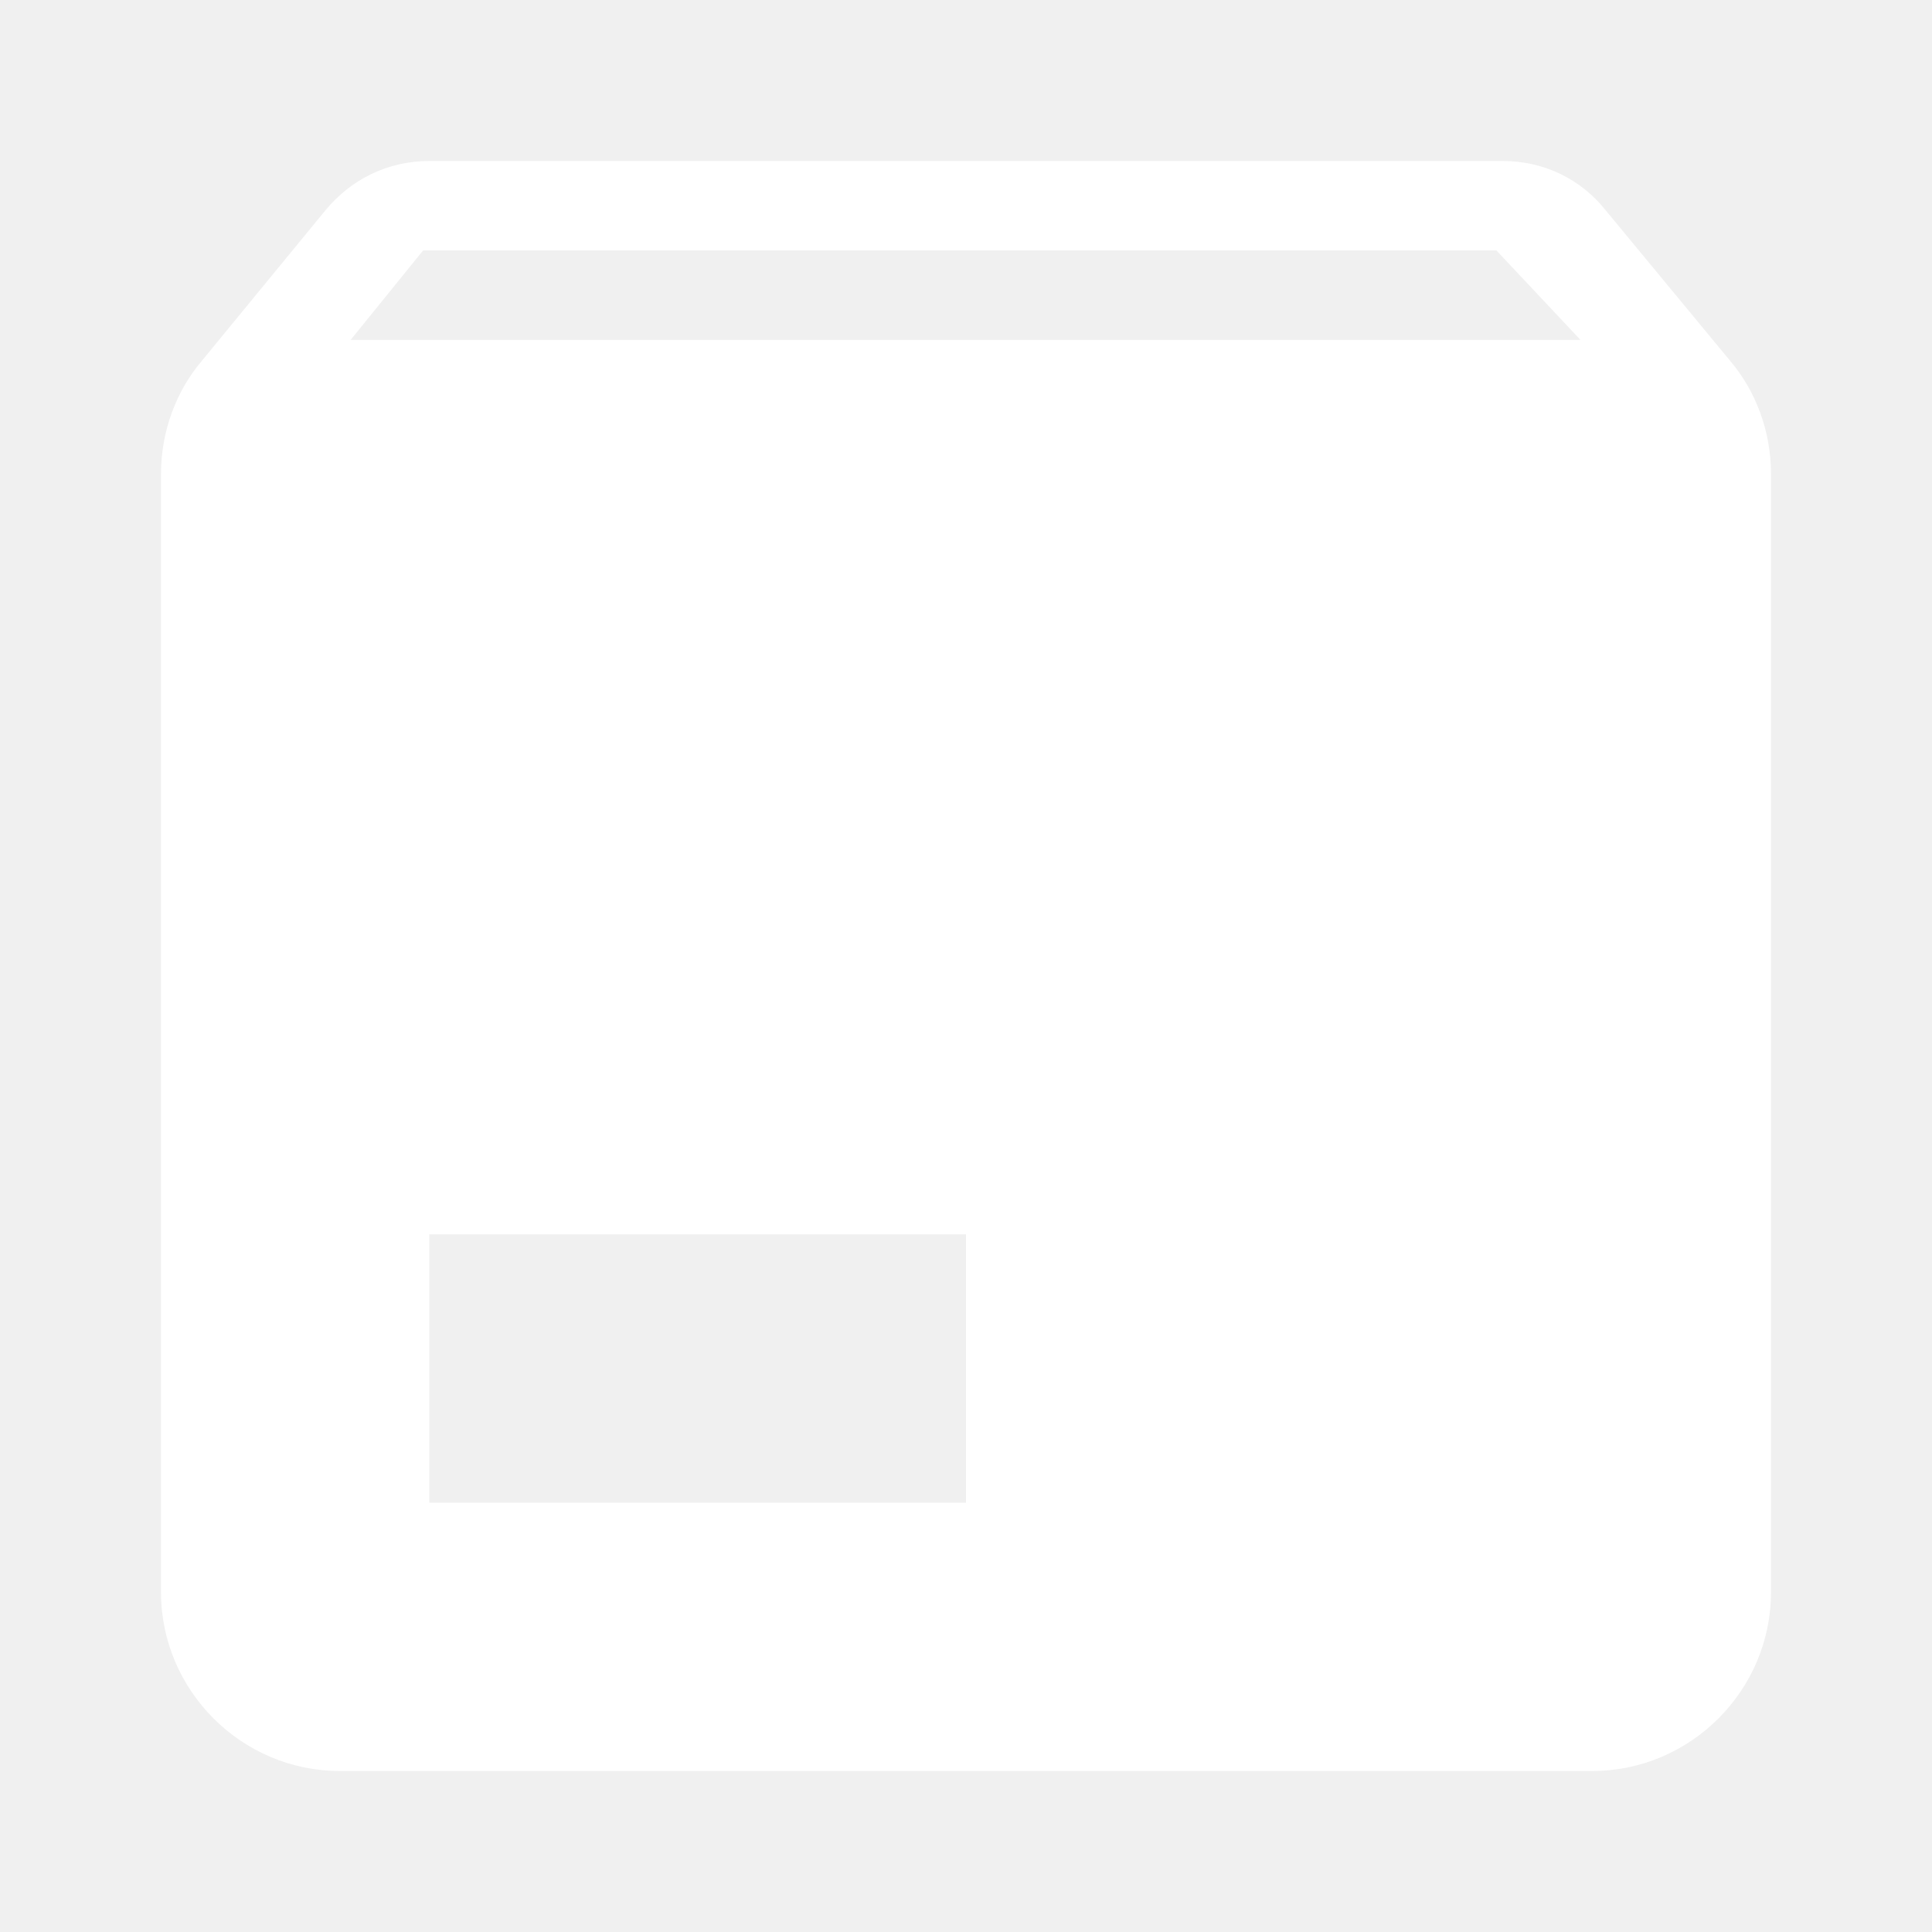
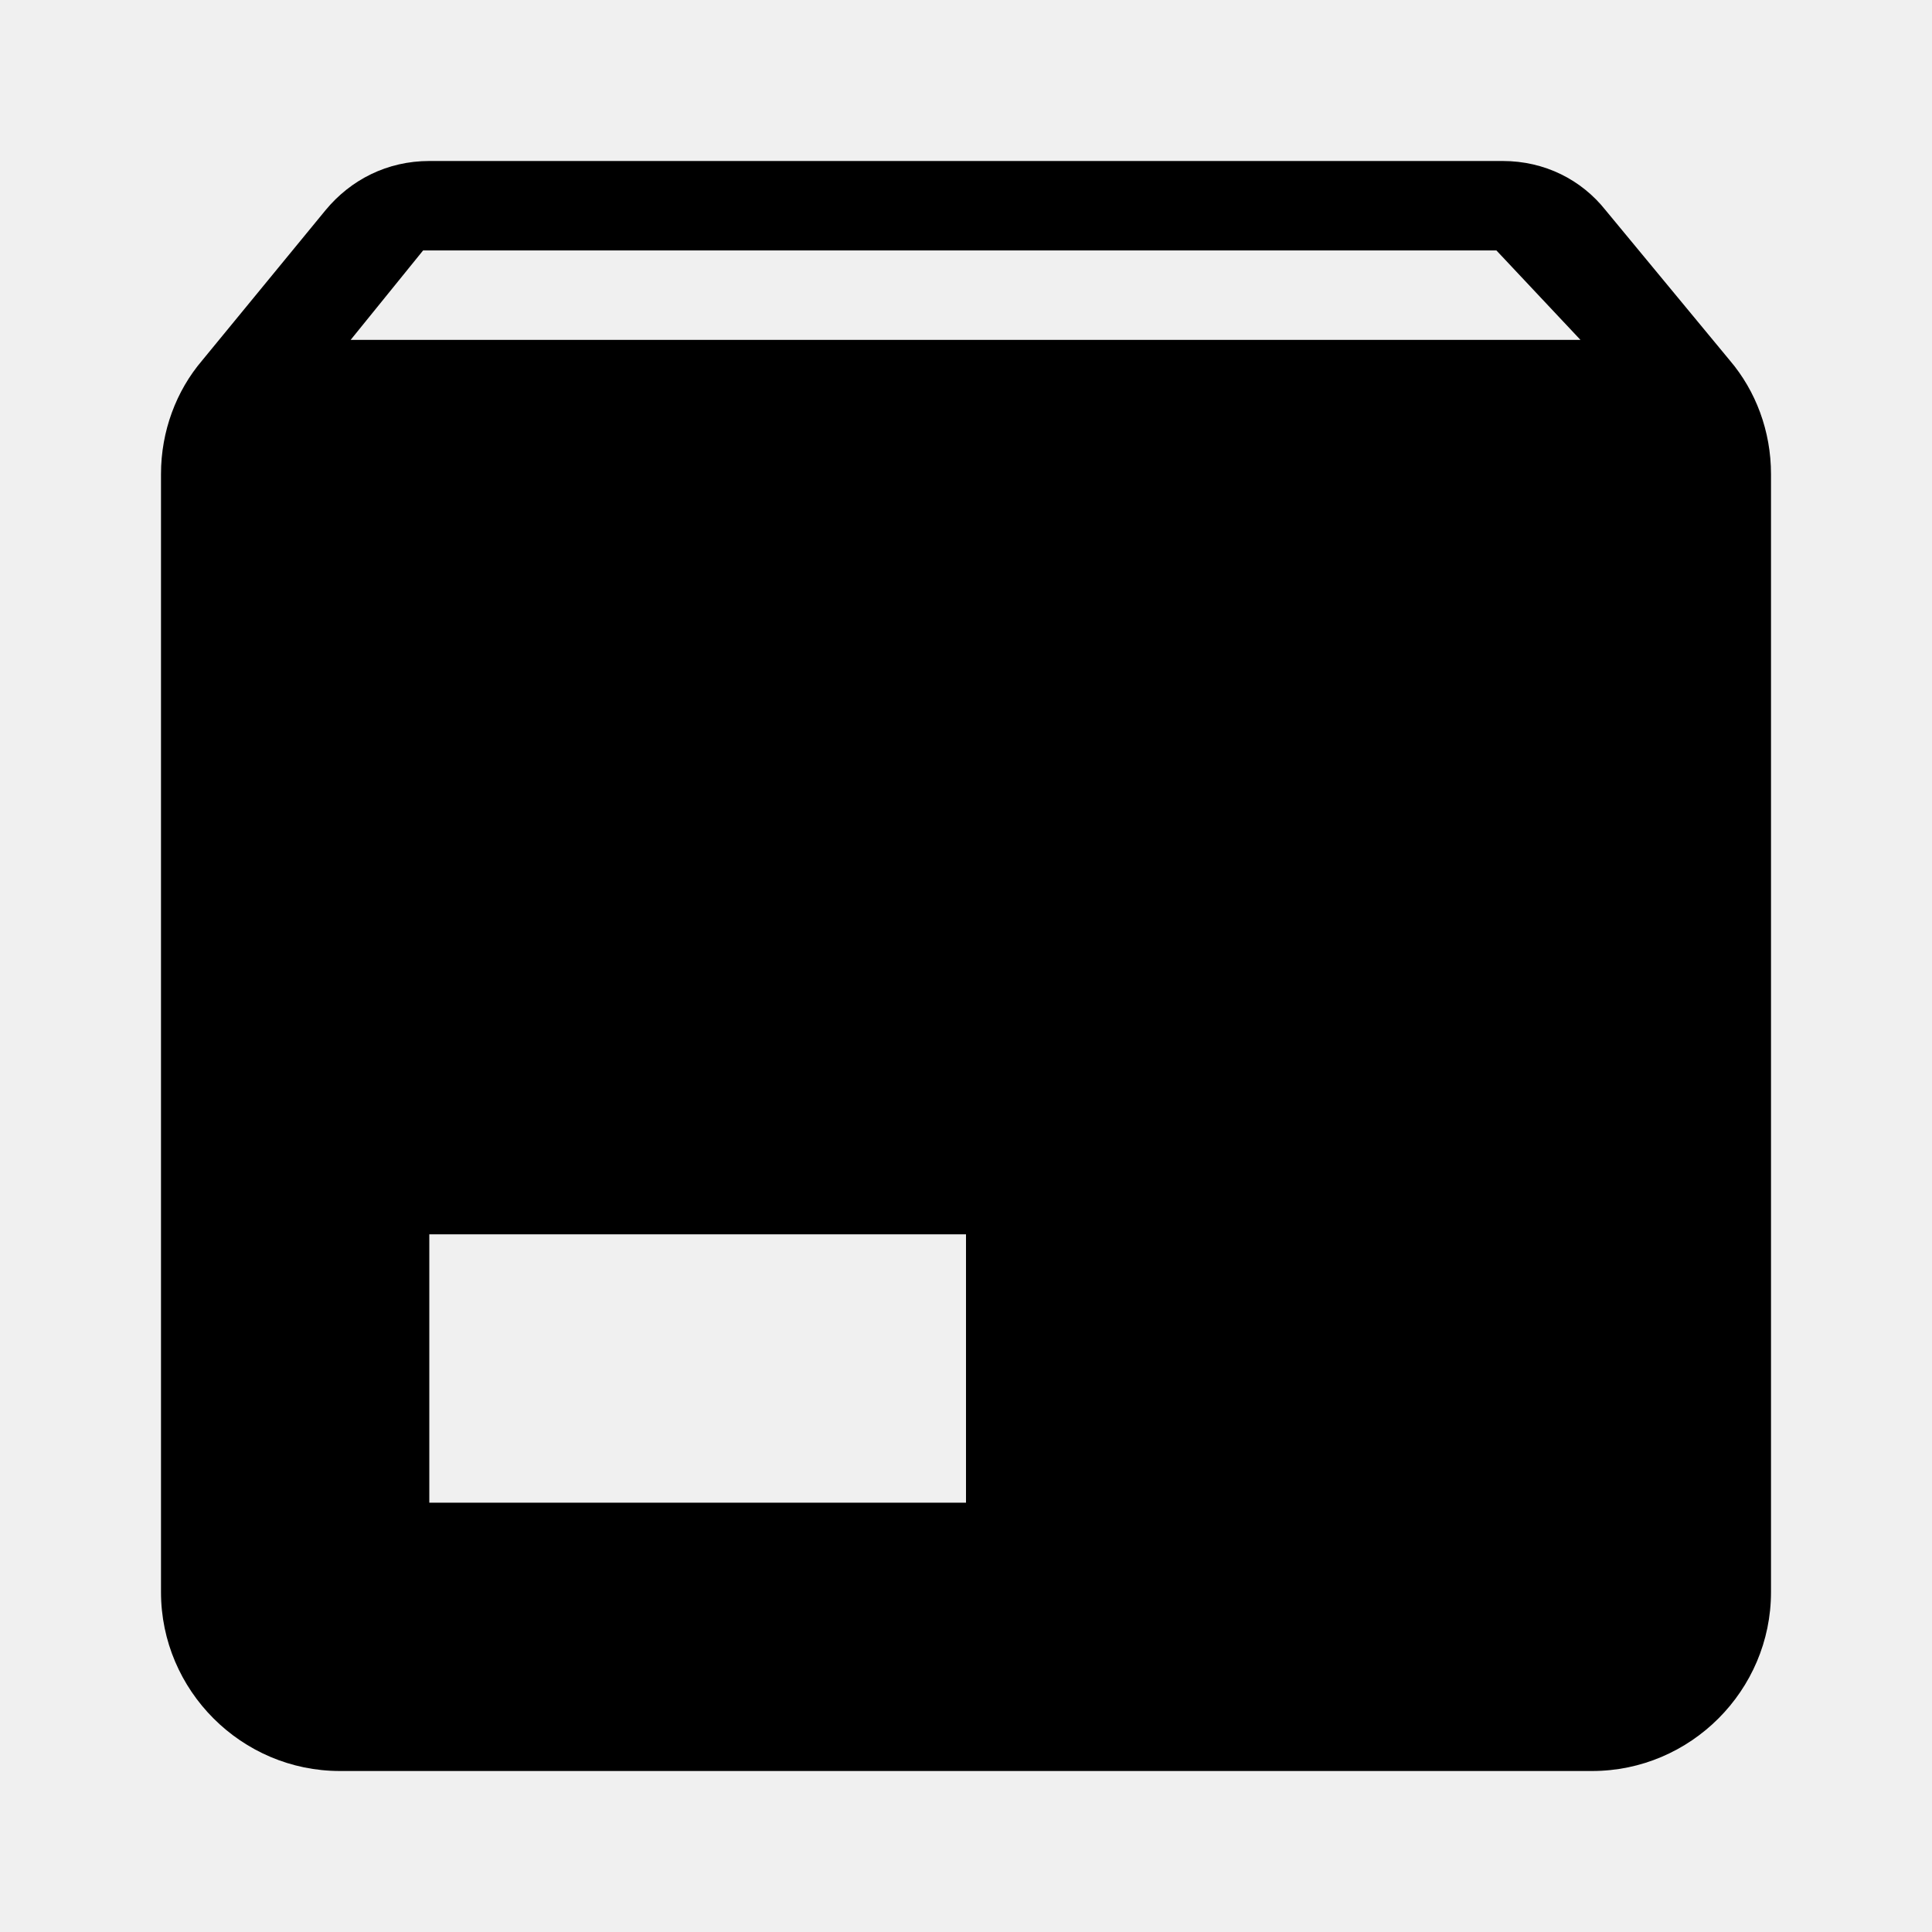
<svg xmlns="http://www.w3.org/2000/svg" version="1.1" width="240" height="240" viewBox="0 0 24.00 24.00" enable-background="new 0 0 24.00 24.00" xml:space="preserve" id="svg4">
  <defs id="defs8" />
-   <path d="M 4.356,4.222 H 19.633 L 18.589,3.111 H 5.256 Z M 21.489,4.478 C 21.811,4.856 22,5.356 22,5.889 V 19.778 C 22,21 21,22 19.778,22 H 4.222 C 3,22 2,21 2,19.778 V 5.889 C 2,5.356 2.189,4.856 2.511,4.478 L 4.044,2.611 C 4.356,2.233 4.811,2 5.333,2 H 18.667 c 0.522,0 0.978,0.233 1.278,0.611 z M 5.333,18.667 H 12 V 15.333 H 5.333 Z" id="path2" style="fill:#ffffff;fill-opacity:1;stroke-width:0.222;stroke-linejoin:round" />
+   <path d="M 4.356,4.222 H 19.633 L 18.589,3.111 H 5.256 Z M 21.489,4.478 C 21.811,4.856 22,5.356 22,5.889 V 19.778 C 22,21 21,22 19.778,22 H 4.222 C 3,22 2,21 2,19.778 V 5.889 C 2,5.356 2.189,4.856 2.511,4.478 L 4.044,2.611 C 4.356,2.233 4.811,2 5.333,2 H 18.667 c 0.522,0 0.978,0.233 1.278,0.611 z M 5.333,18.667 H 12 V 15.333 H 5.333 Z" id="path2" style="fill:#000000;fill-opacity:1;stroke-width:0.222;stroke-linejoin:round" />
</svg>
